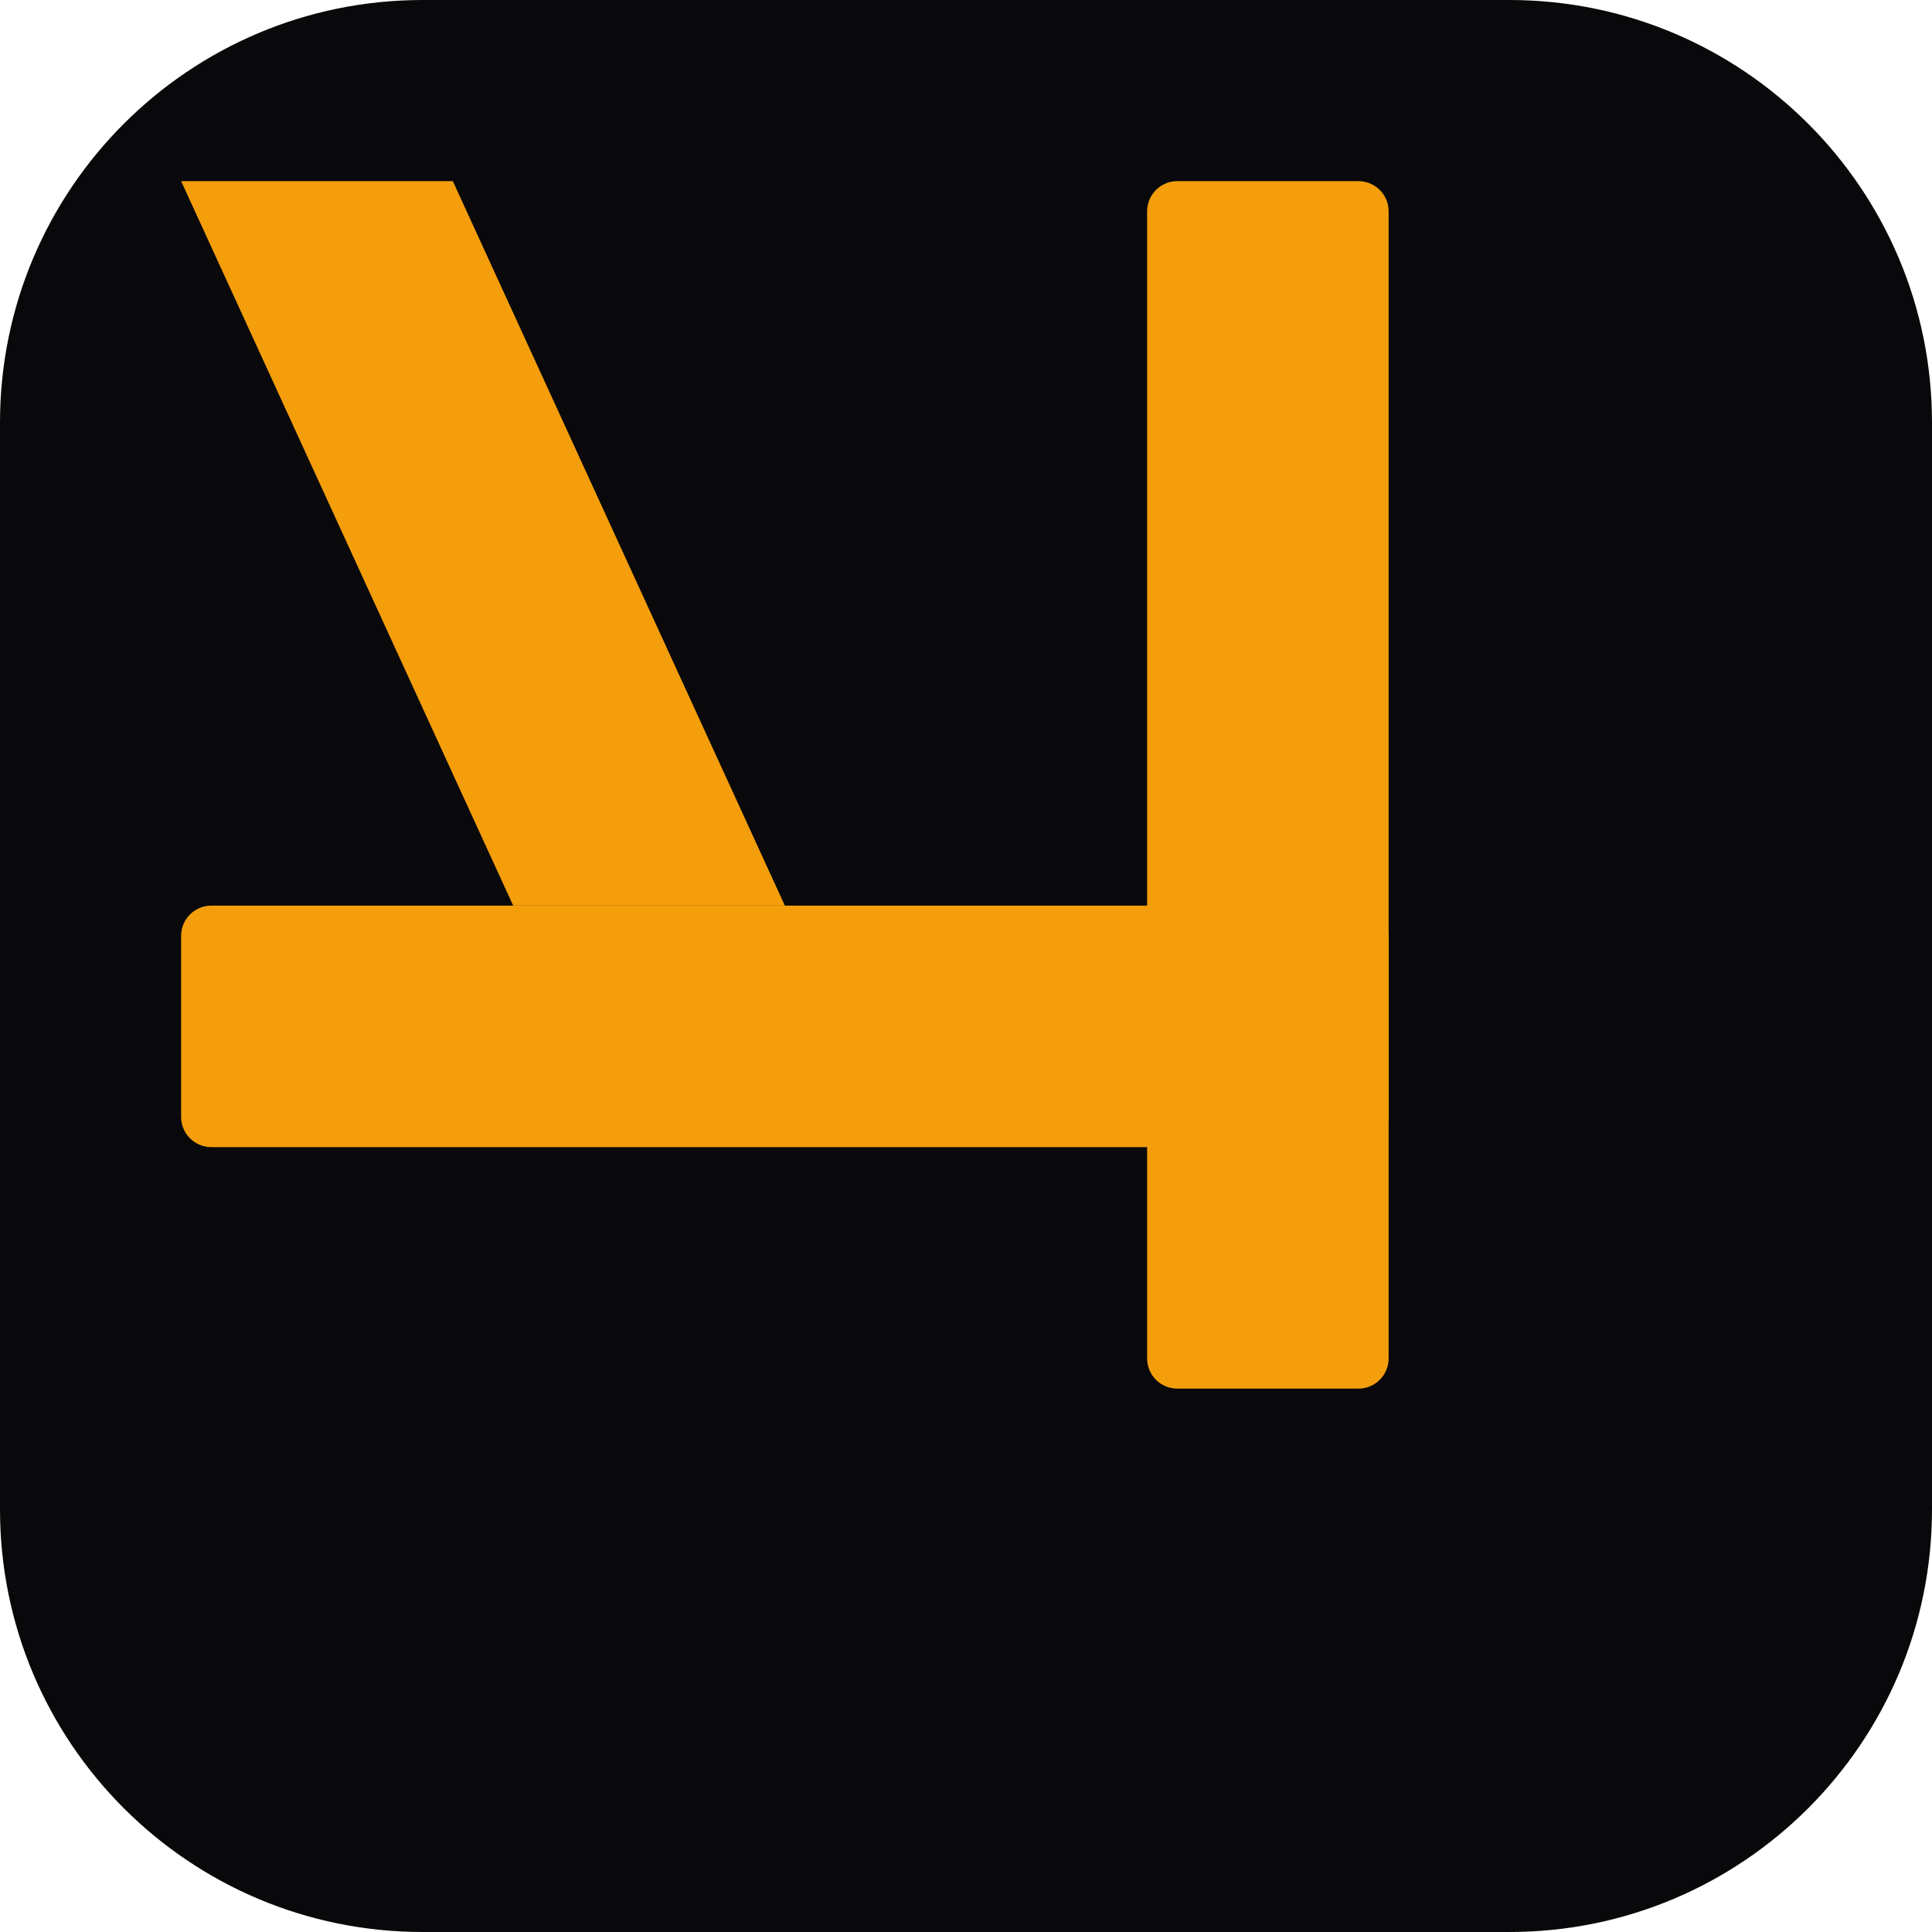
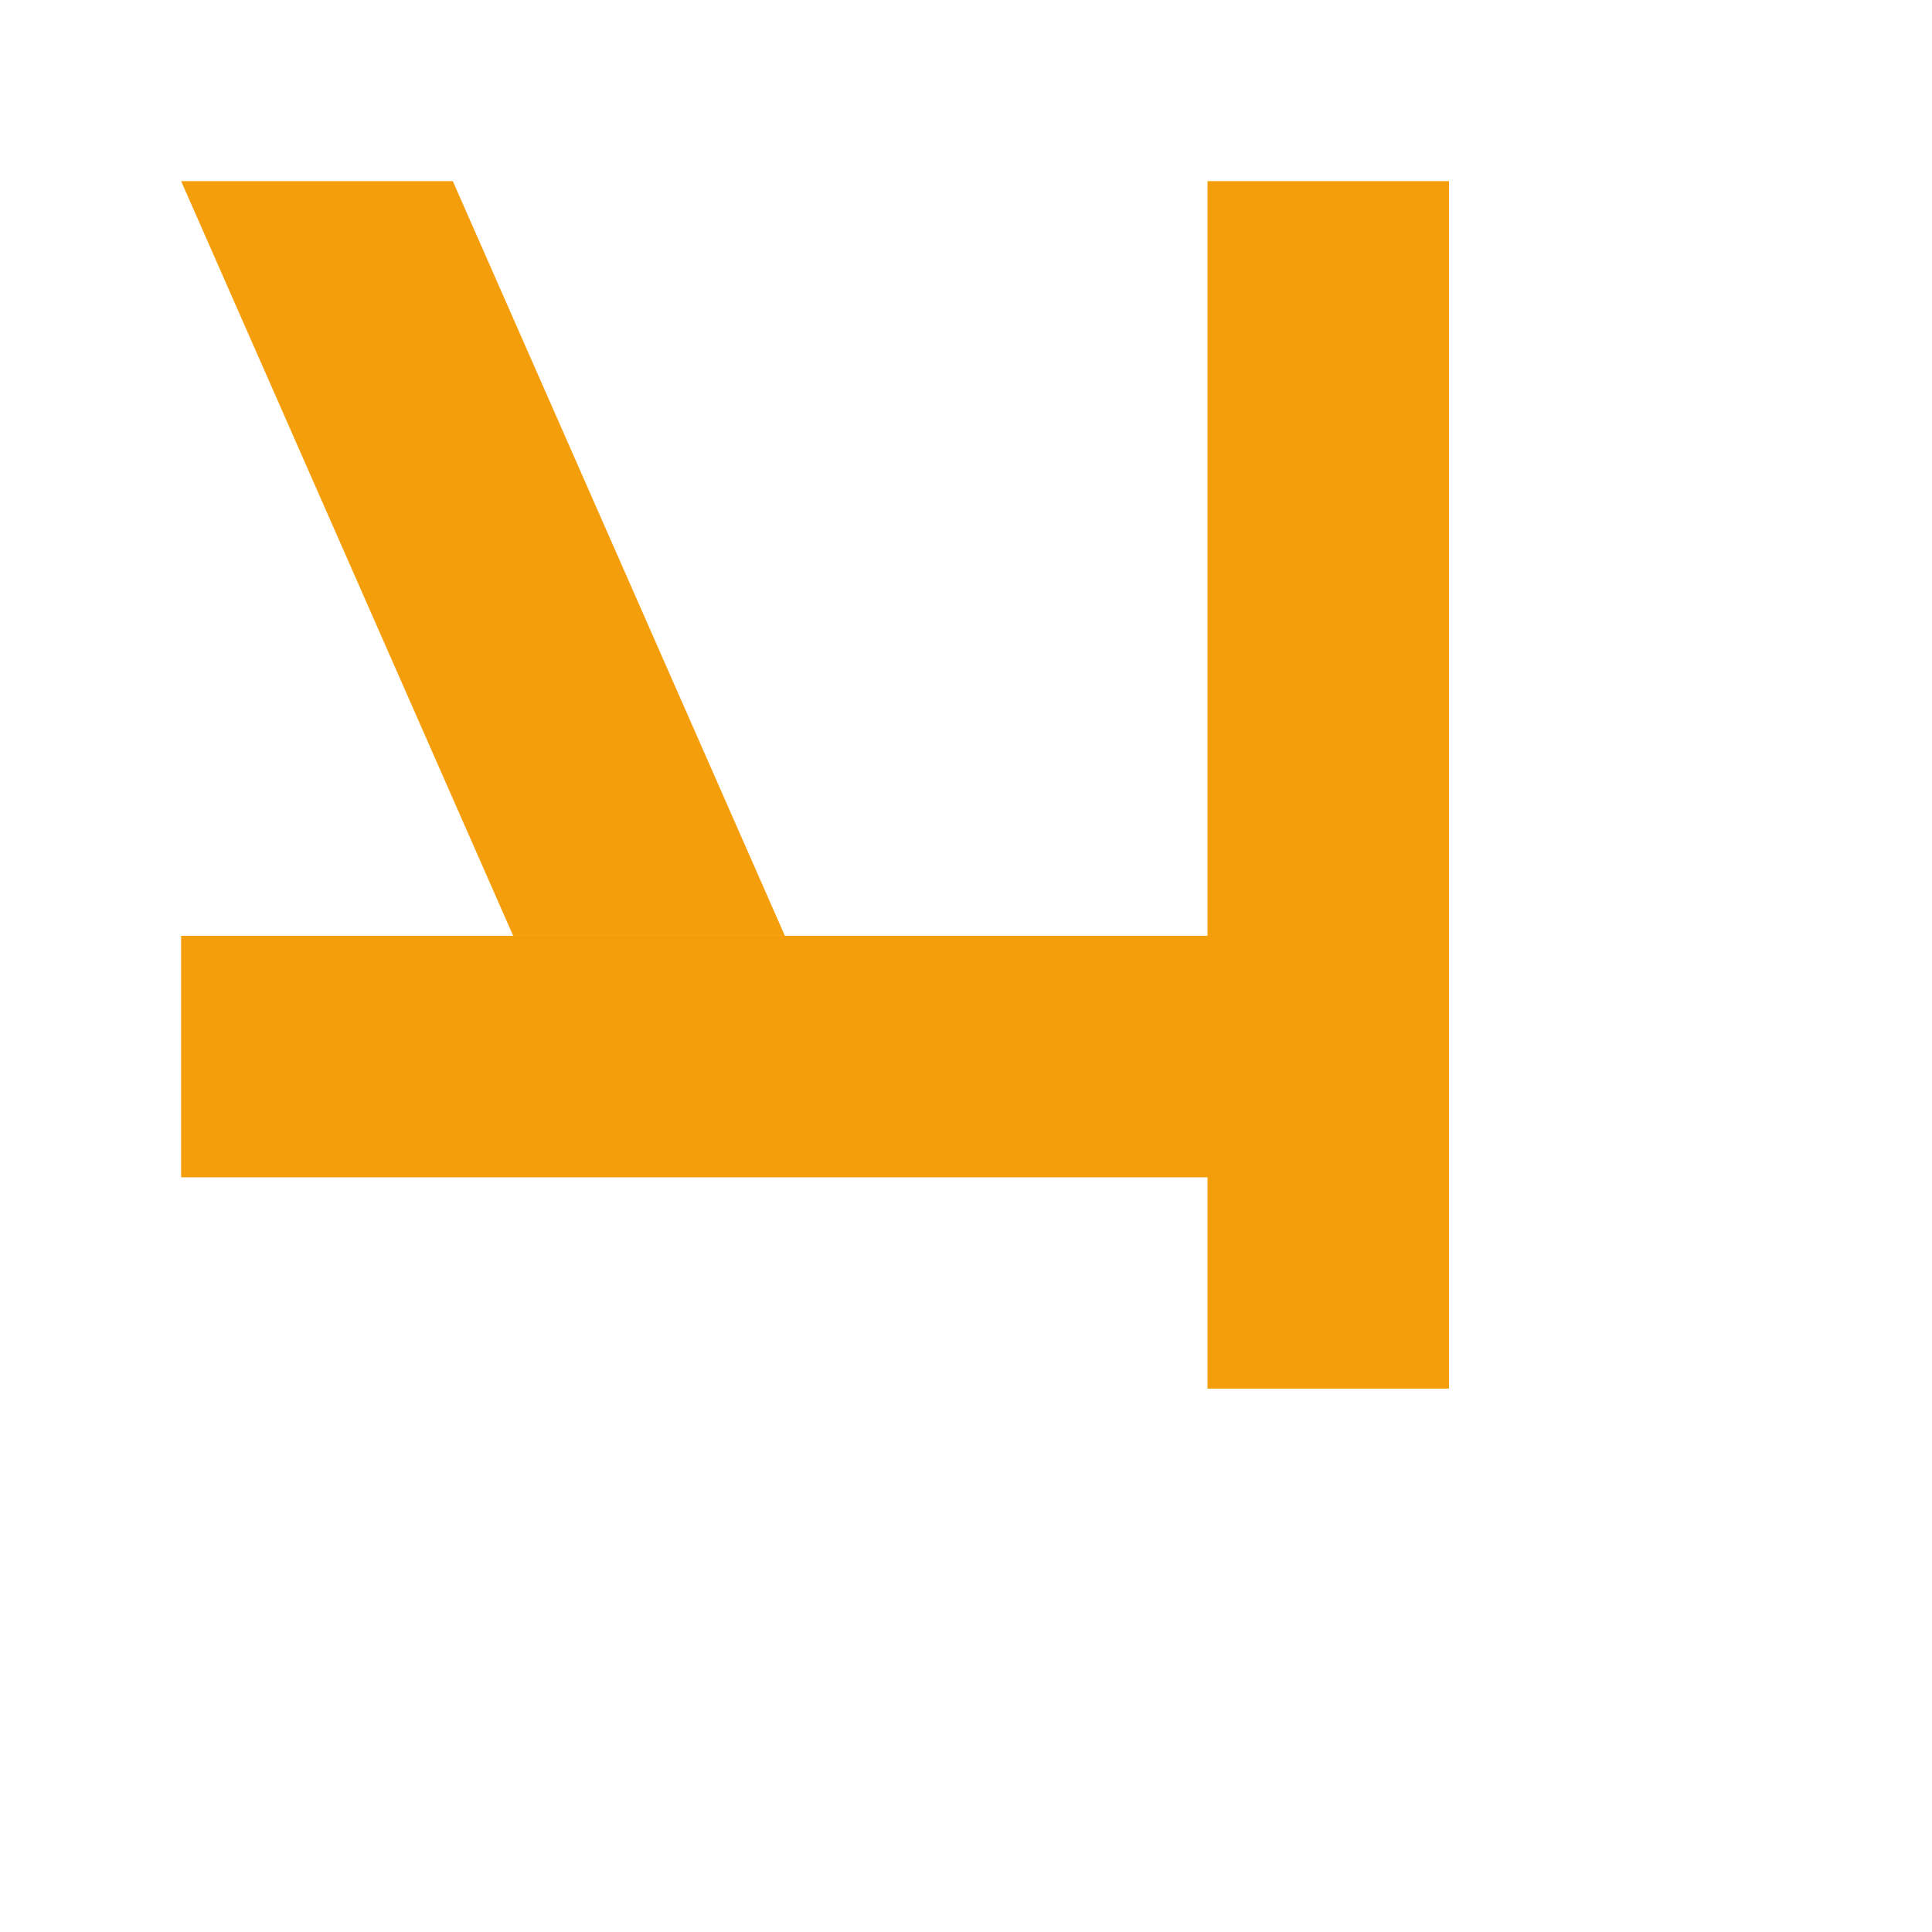
- <svg xmlns="http://www.w3.org/2000/svg" viewBox="0 0 32 32">
-   <rect width="32" height="32" rx="7" fill="#09090B" />
-   <polygon points="3,3 7.5,3 13,15 8.5,15" fill="#F59E0B" />
-   <rect x="3" y="15" width="20" height="4" rx="0.5" fill="#F59E0B" />
-   <rect x="19" y="3" width="4" height="20" rx="0.5" fill="#F59E0B" />
+ <svg xmlns="http://www.w3.org/2000/svg" viewBox="0 0 32 32" fill="none">
+   <polygon points="3,3 7.5,3 13,15.5 8.5,15.5" fill="#F59E0B" />
+   <rect x="3" y="15.5" width="21" height="4" fill="#F59E0B" />
+   <rect x="20" y="3" width="4" height="20" fill="#F59E0B" />
</svg>
